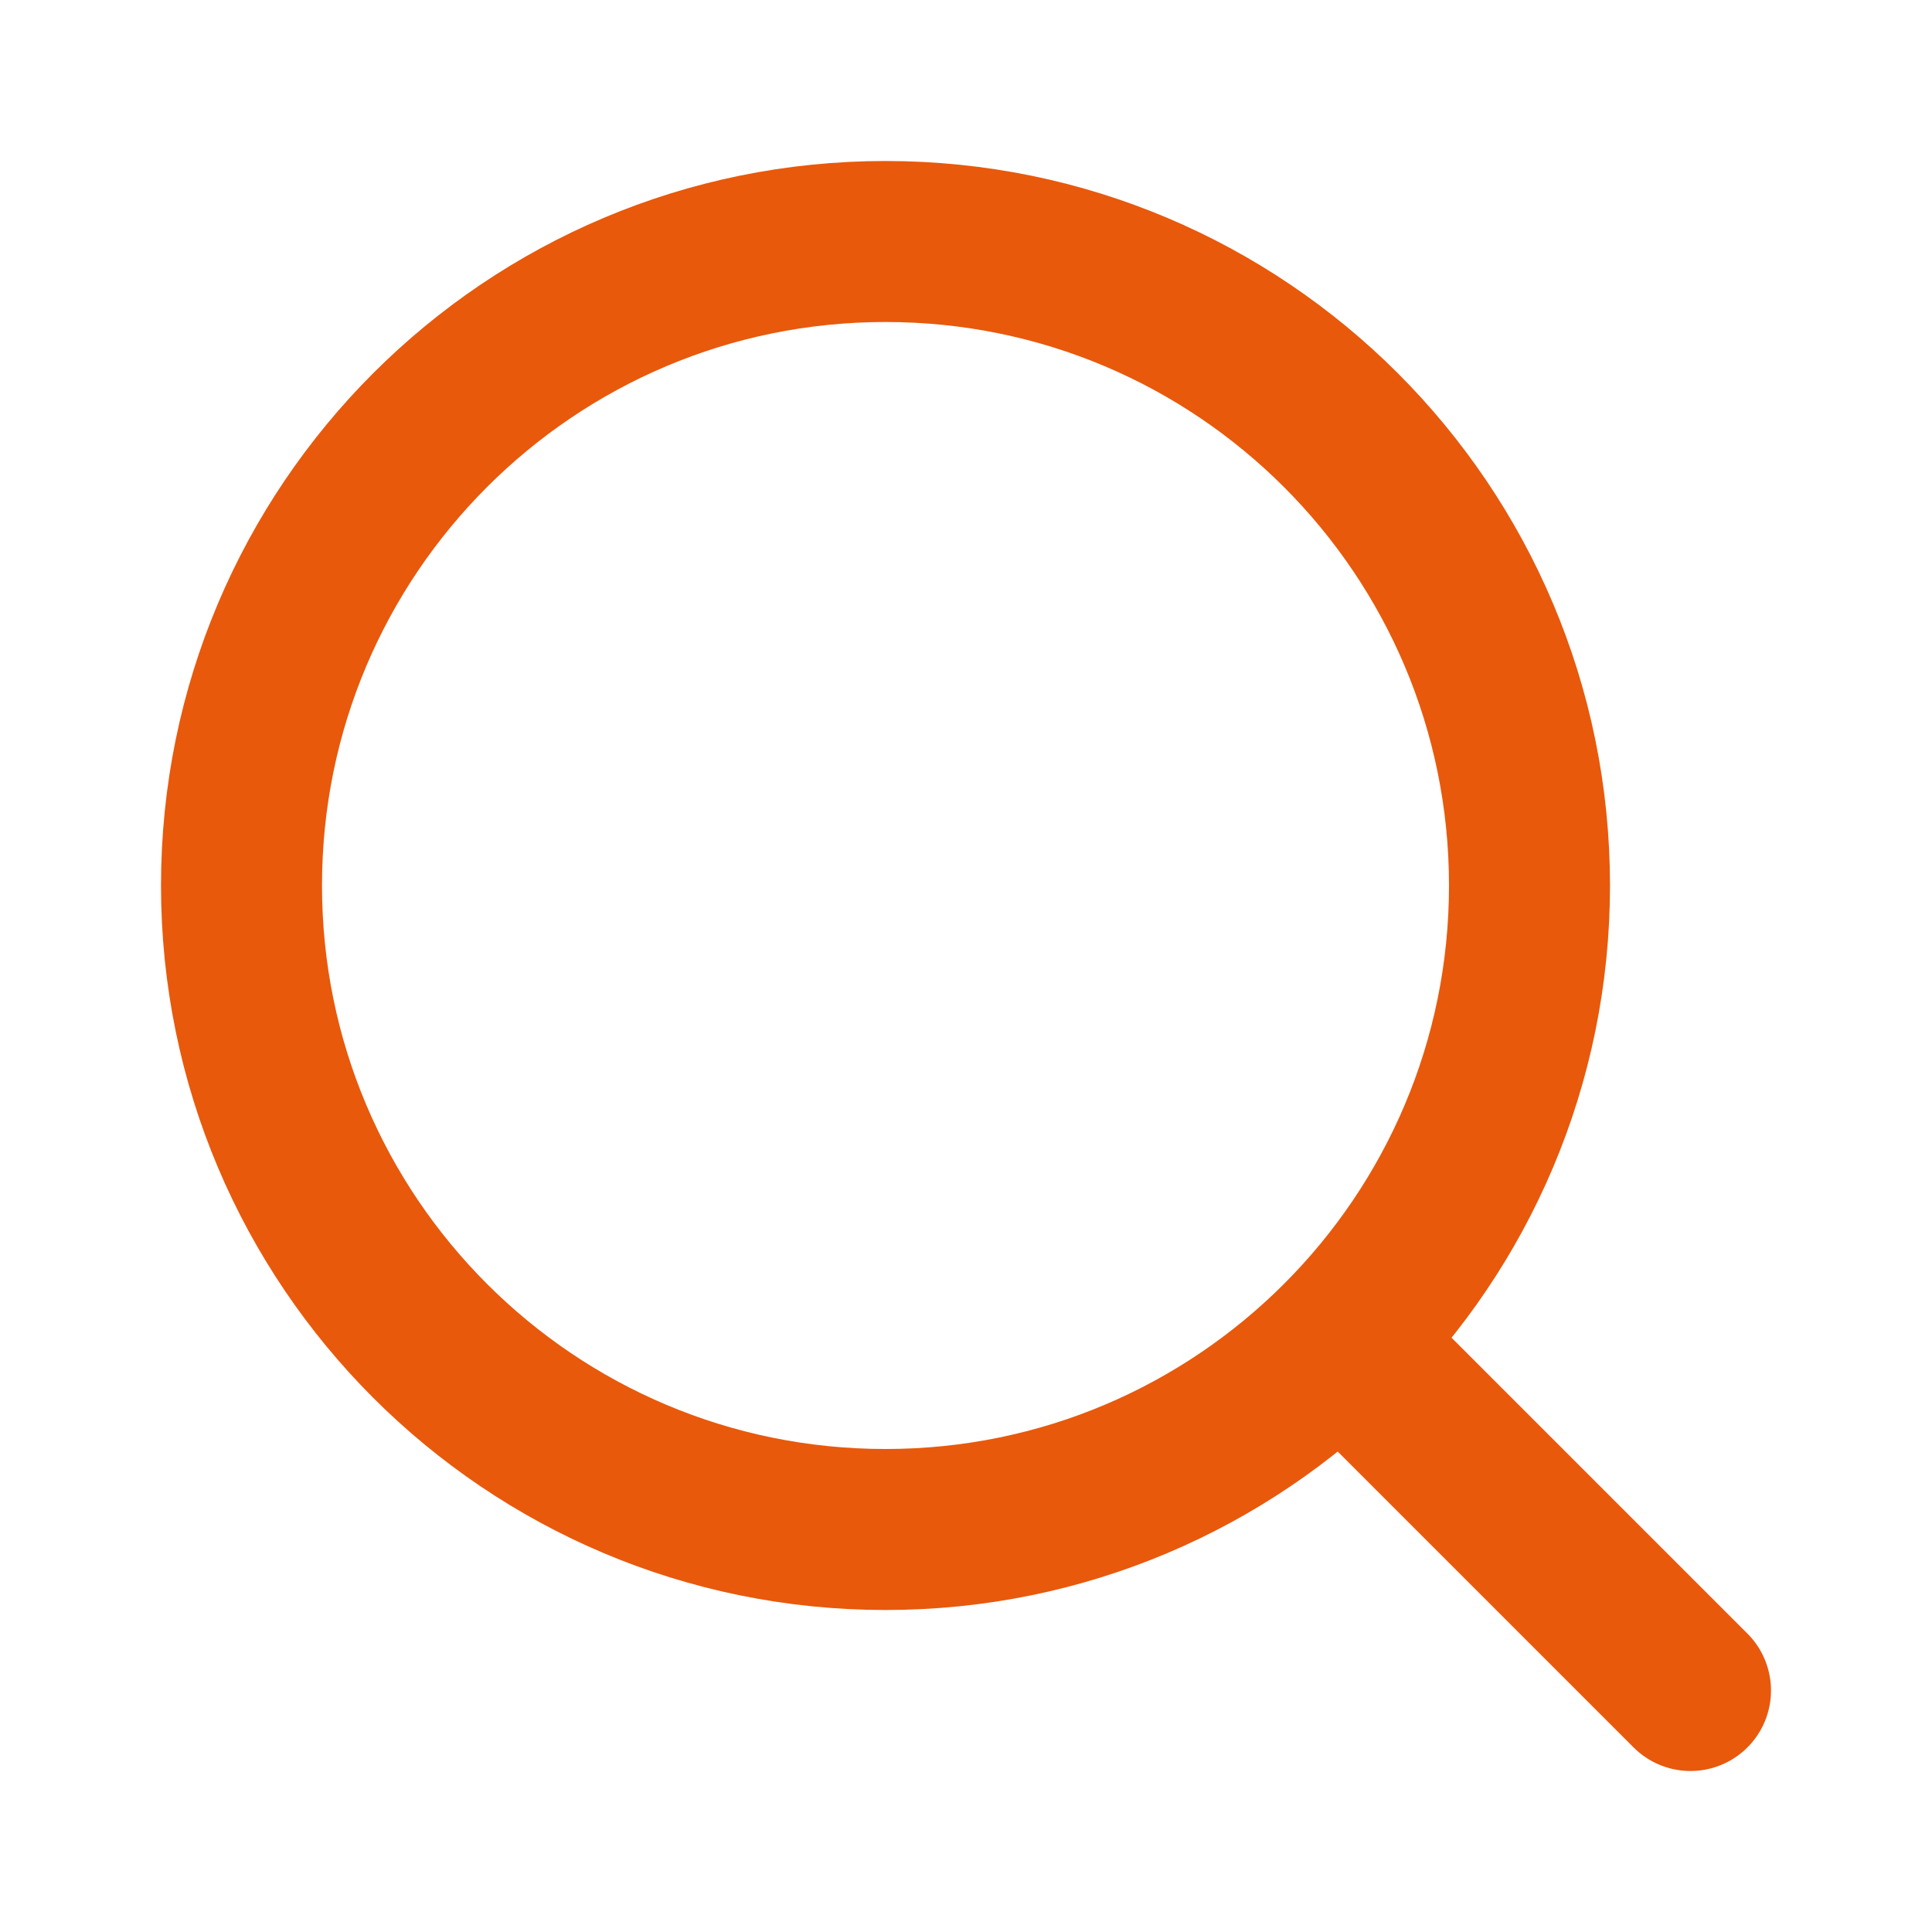
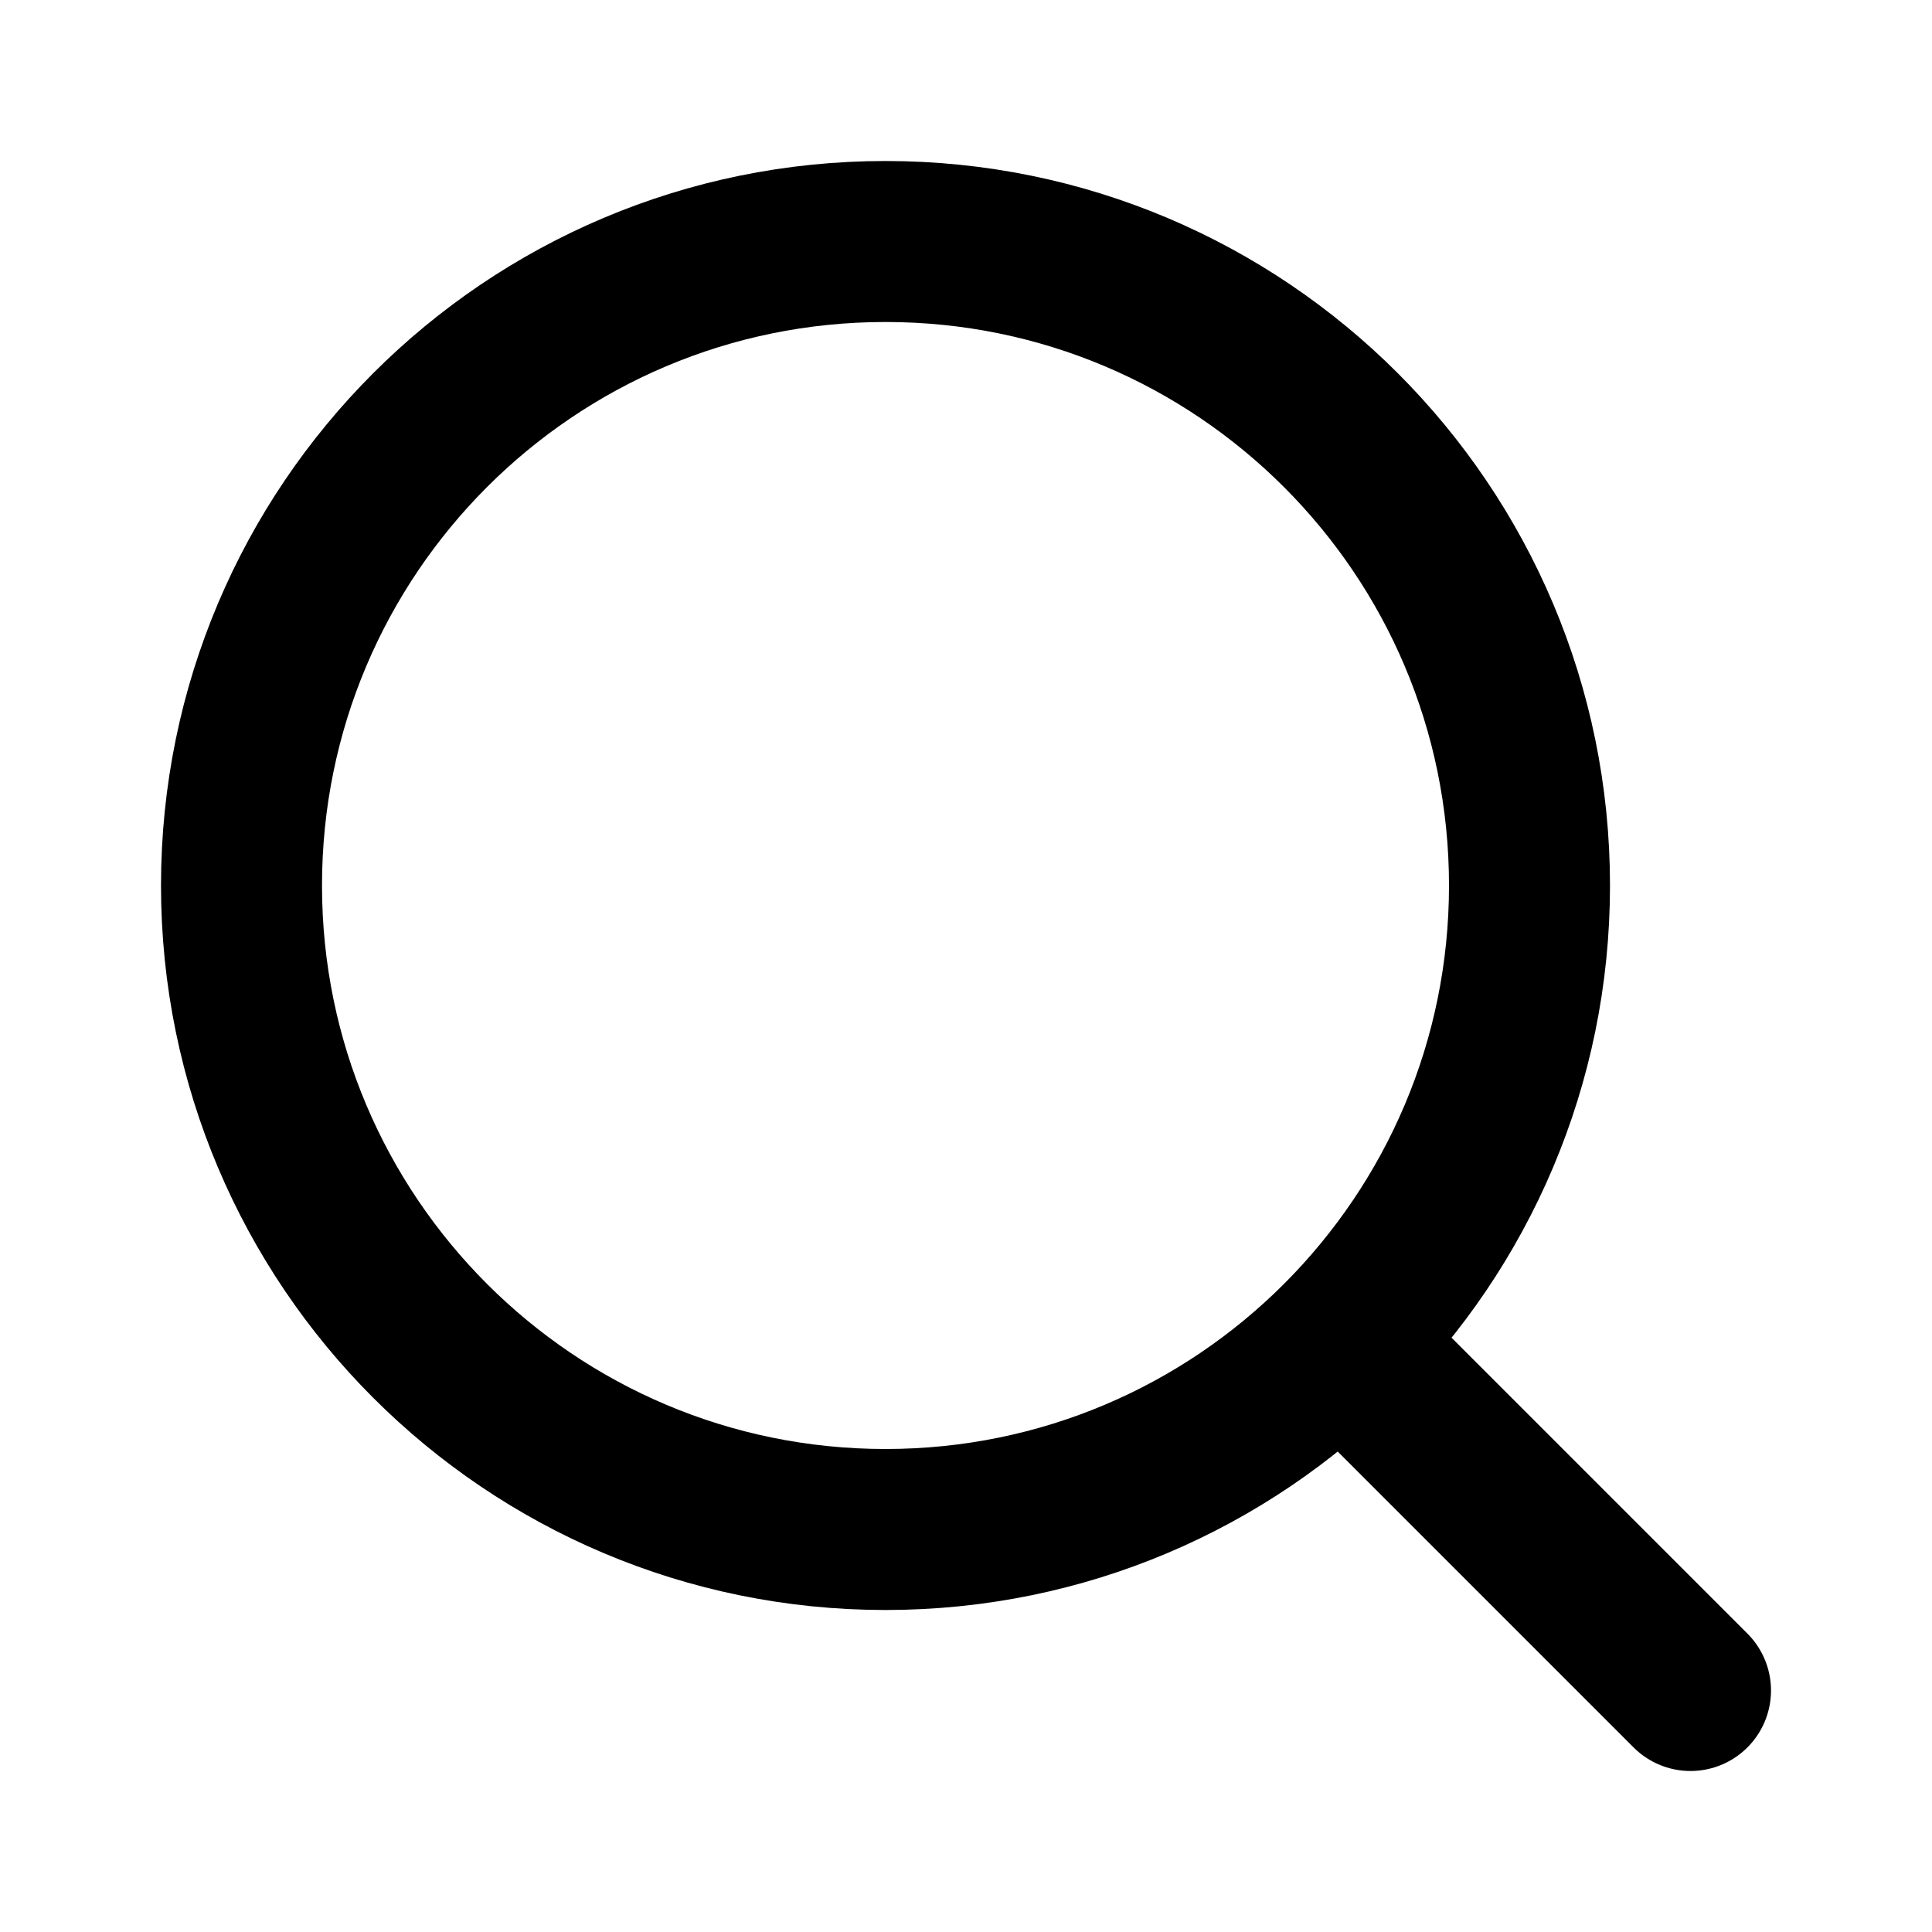
- <svg xmlns="http://www.w3.org/2000/svg" width="24" height="24" viewBox="0 0 24 24" fill="none" stroke="#e8590c" stroke-width="2" stroke-linecap="round" stroke-linejoin="round">
+ <svg xmlns="http://www.w3.org/2000/svg" width="24" height="24" viewBox="0 0 24 24" fill="none" stroke="#000000" stroke-width="2" stroke-linecap="round" stroke-linejoin="round">
  <path d="m21 21-4.34-4.34" />
  <circle cx="11" cy="11" r="8" />
</svg>
